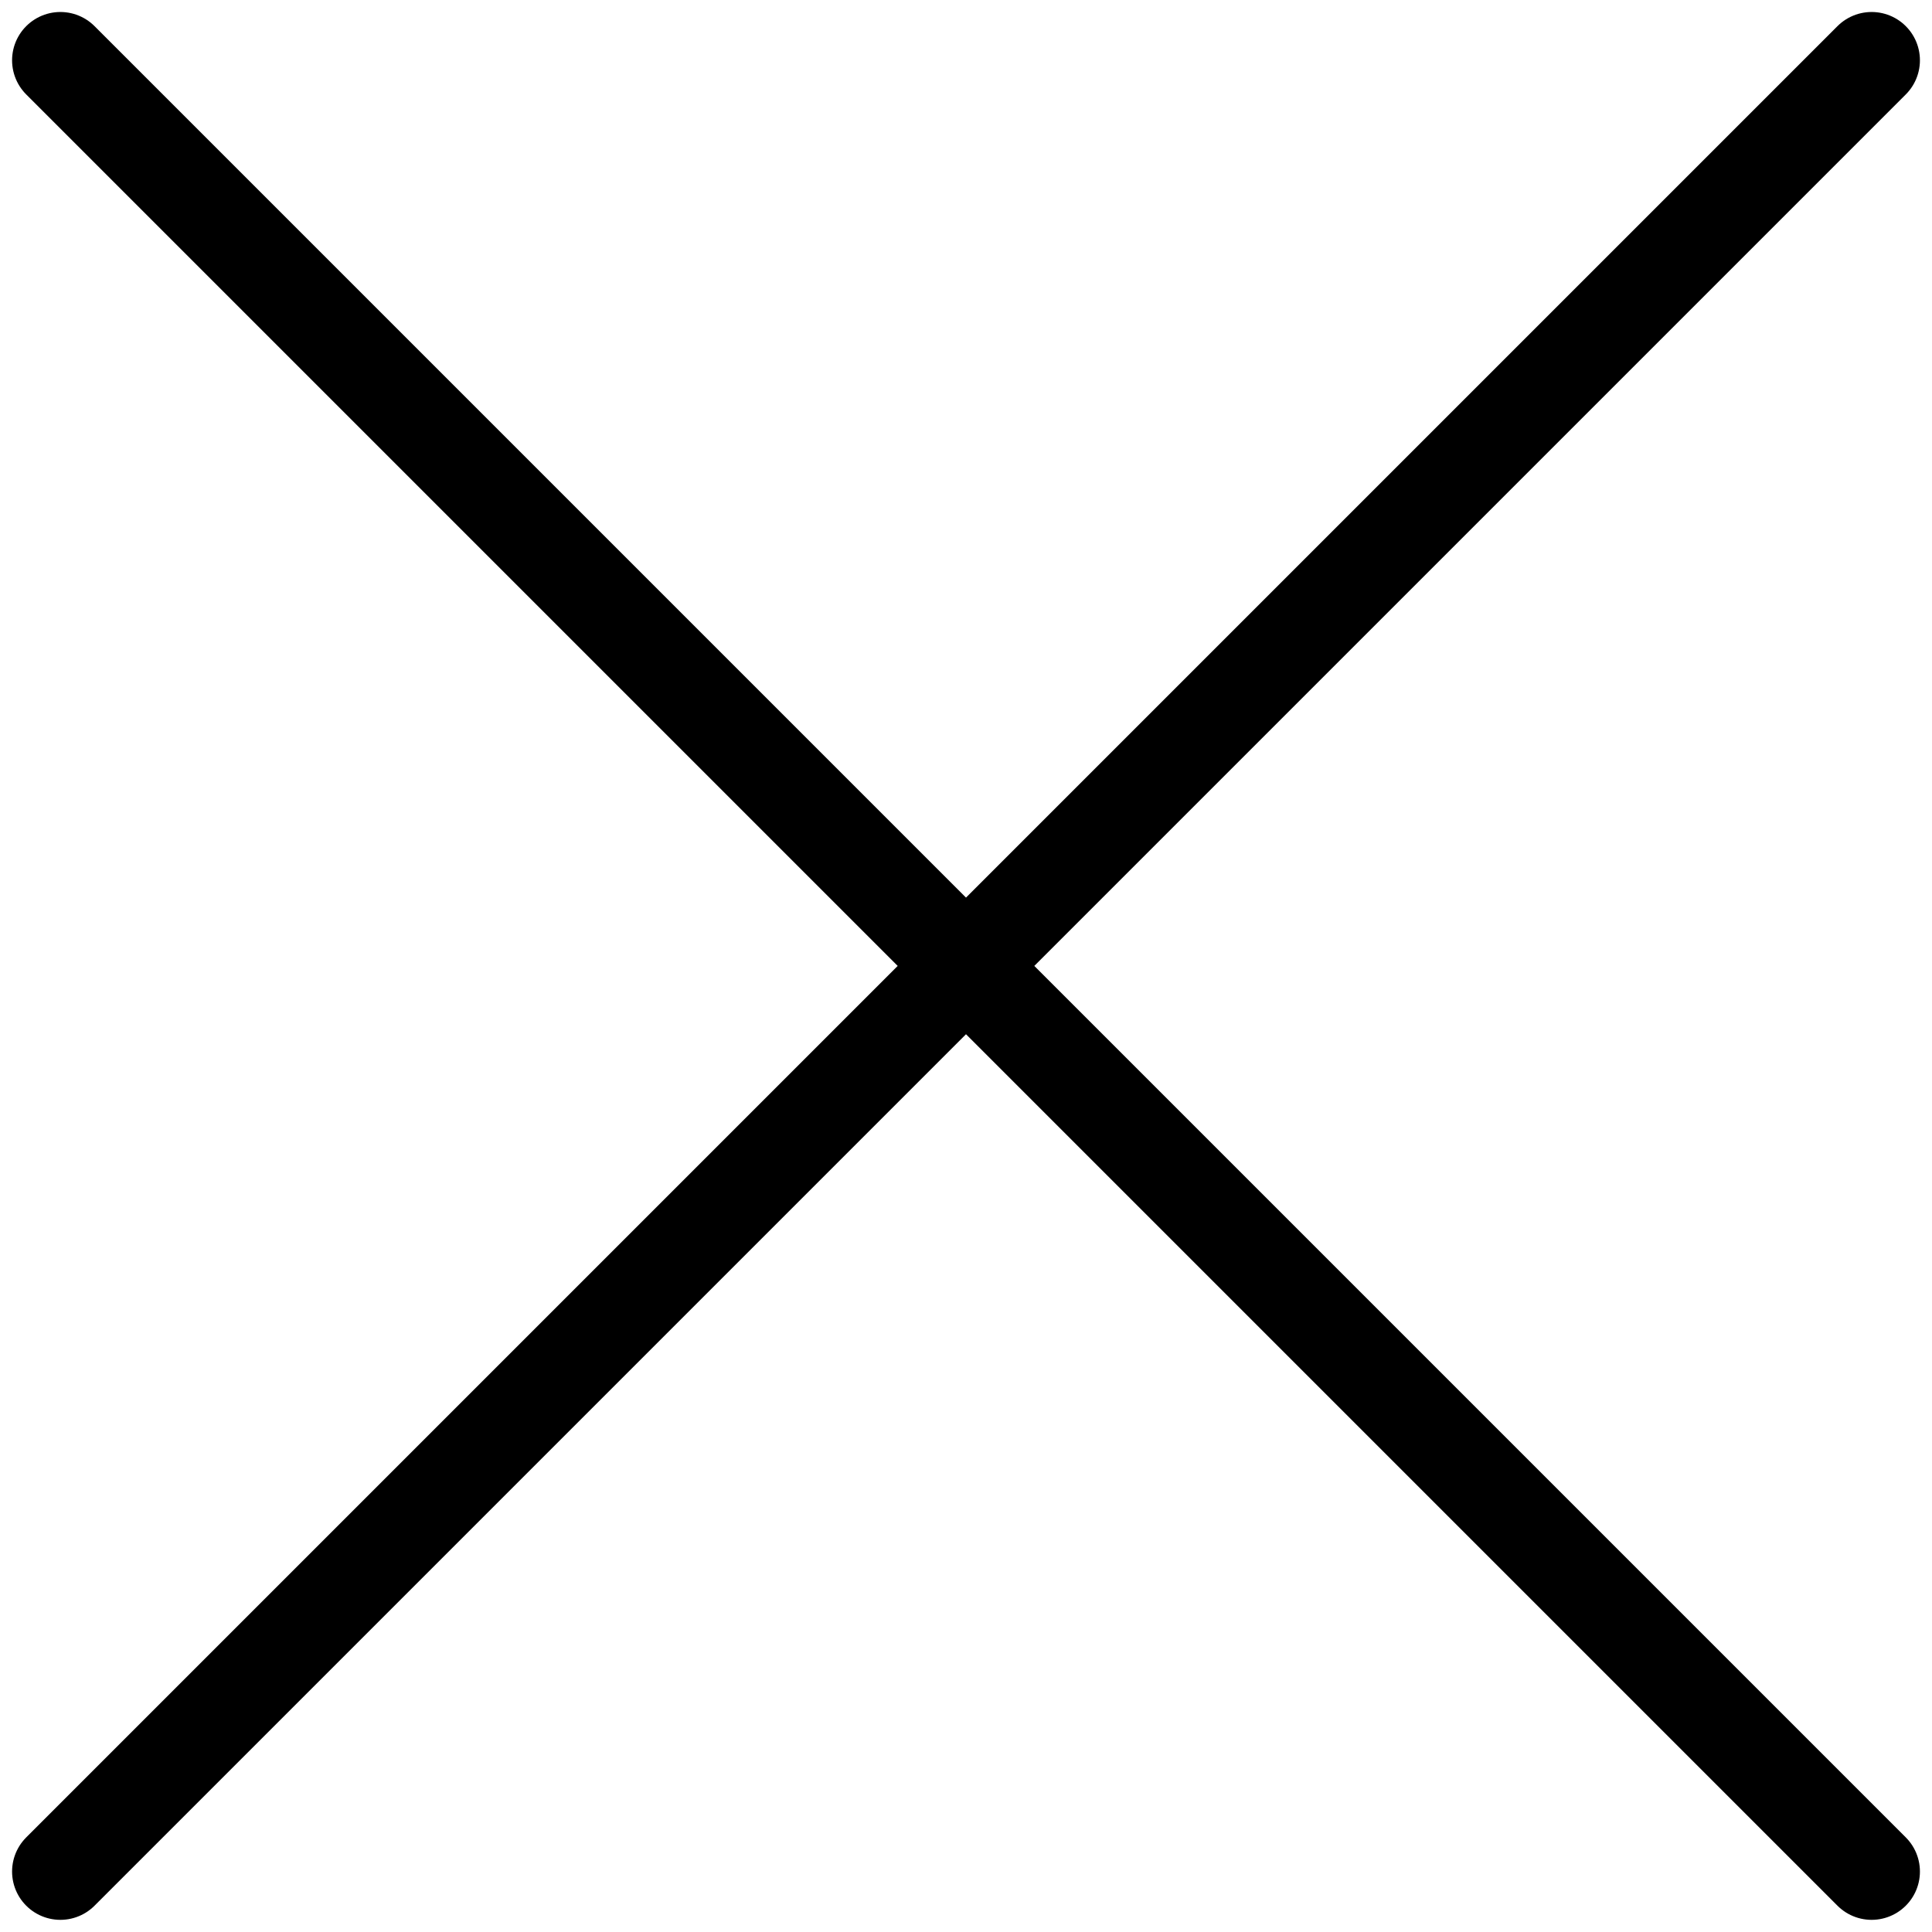
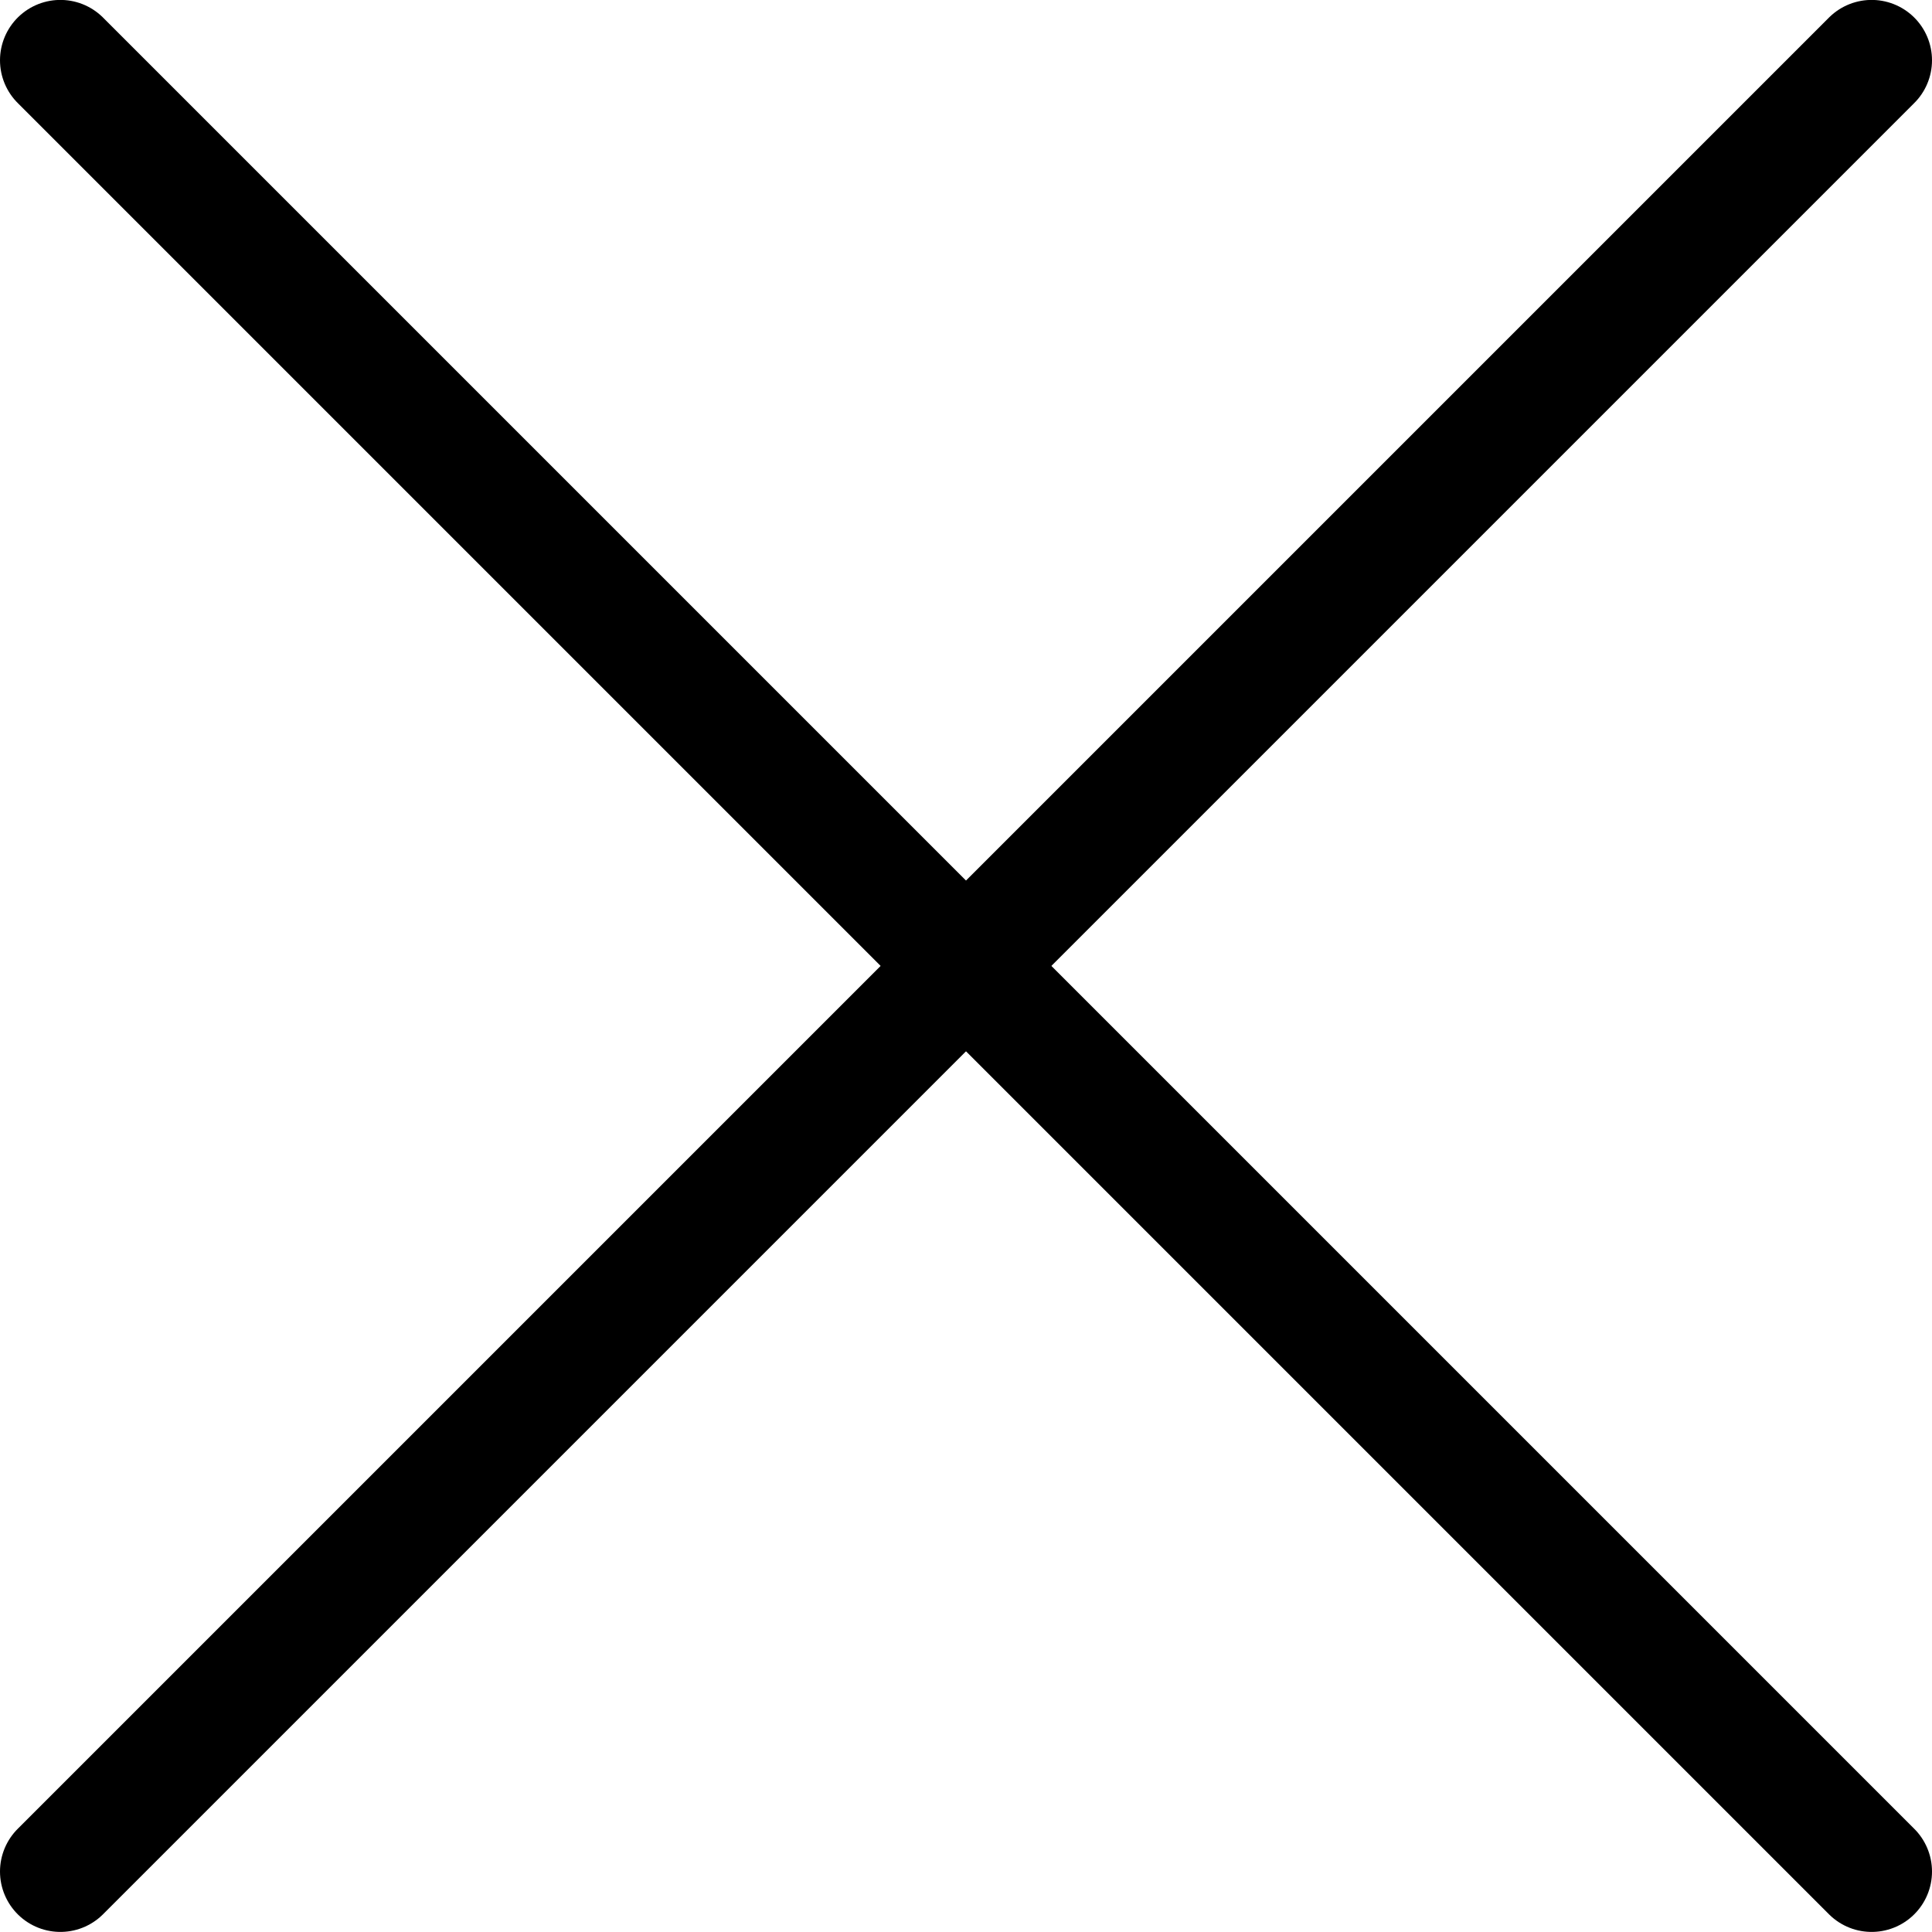
- <svg xmlns="http://www.w3.org/2000/svg" viewBox="0 0 24 24">
-   <defs>
-     <style>.a{fill:none;stroke:currentColor;stroke-linecap:round;stroke-linejoin:round;stroke-width:1.2px !important;}</style>
-   </defs>
-   <path class="a" d="M.75 23.249l22.5-22.5M23.25 23.249L.75.749" />
+ <svg xmlns="http://www.w3.org/2000/svg" viewBox="0 0 24 24" height="16" width="16" stroke-width="1.5">
+   <path d="M0.75 23.249L23.25 0.749" fill="none" stroke="currentColor" stroke-linecap="round" stroke-linejoin="round" />
+   <path d="M23.25 23.249L0.75 0.749" fill="none" stroke="currentColor" stroke-linecap="round" stroke-linejoin="round" />
</svg>
